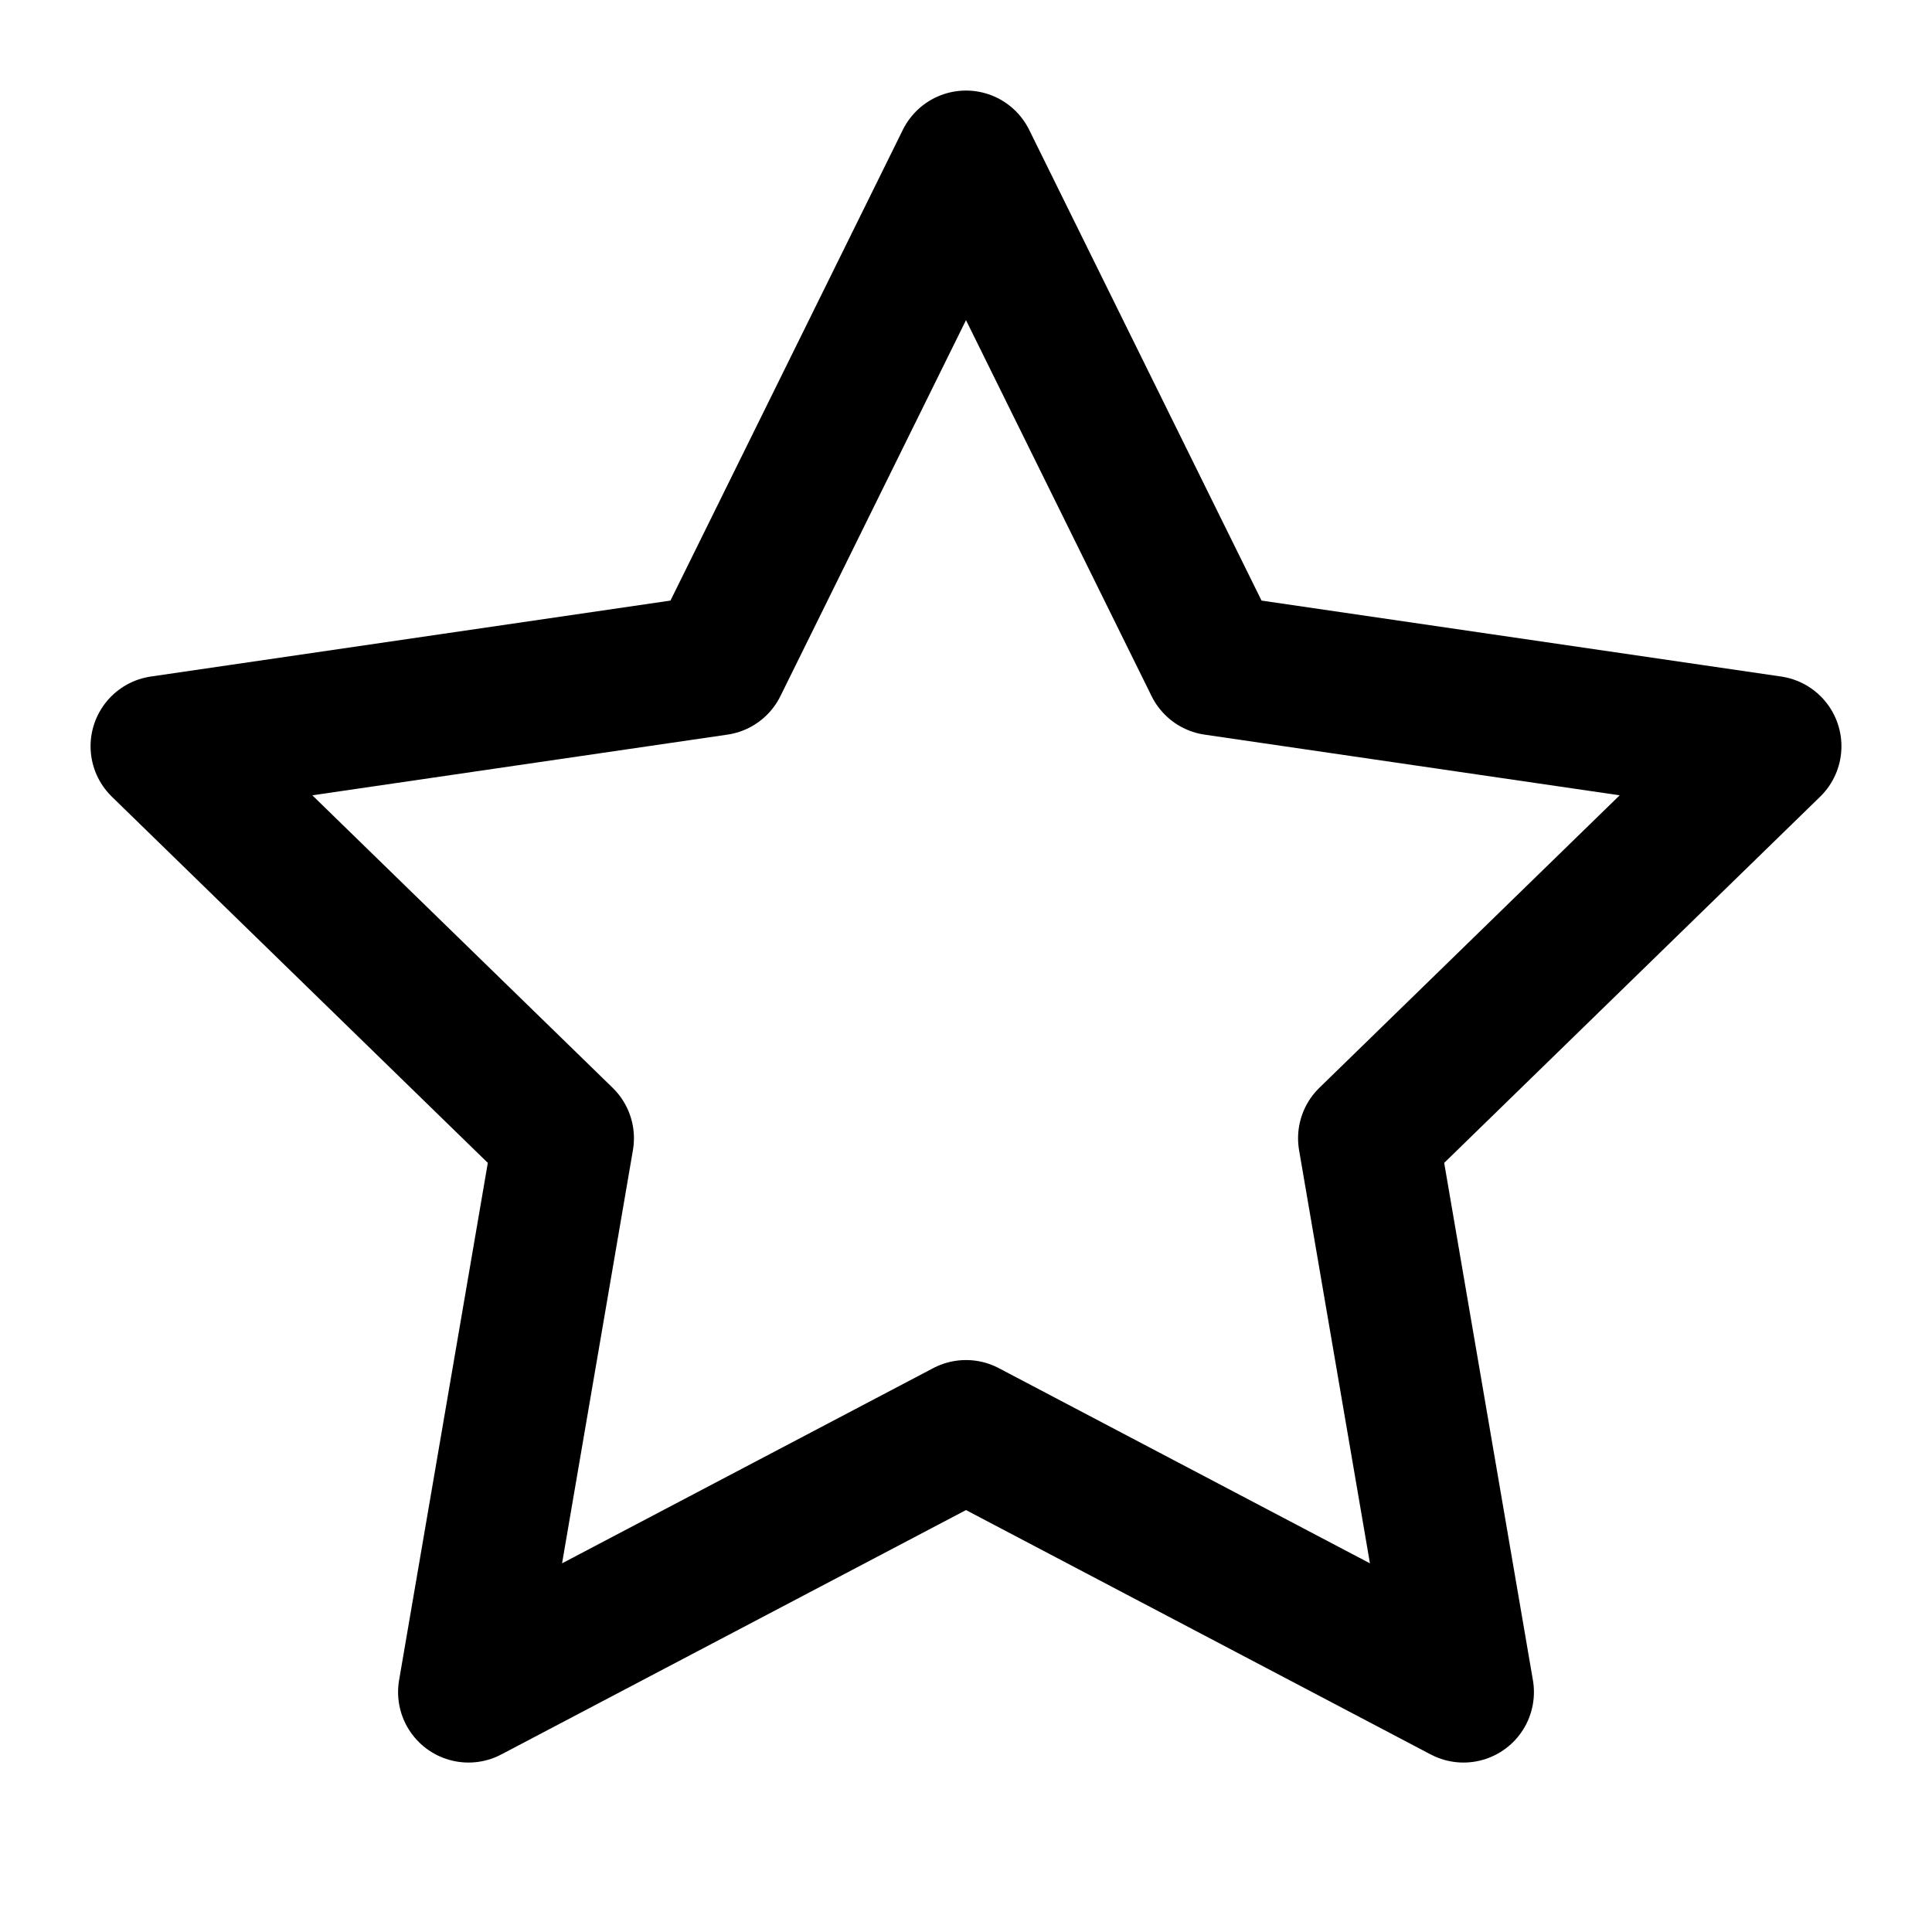
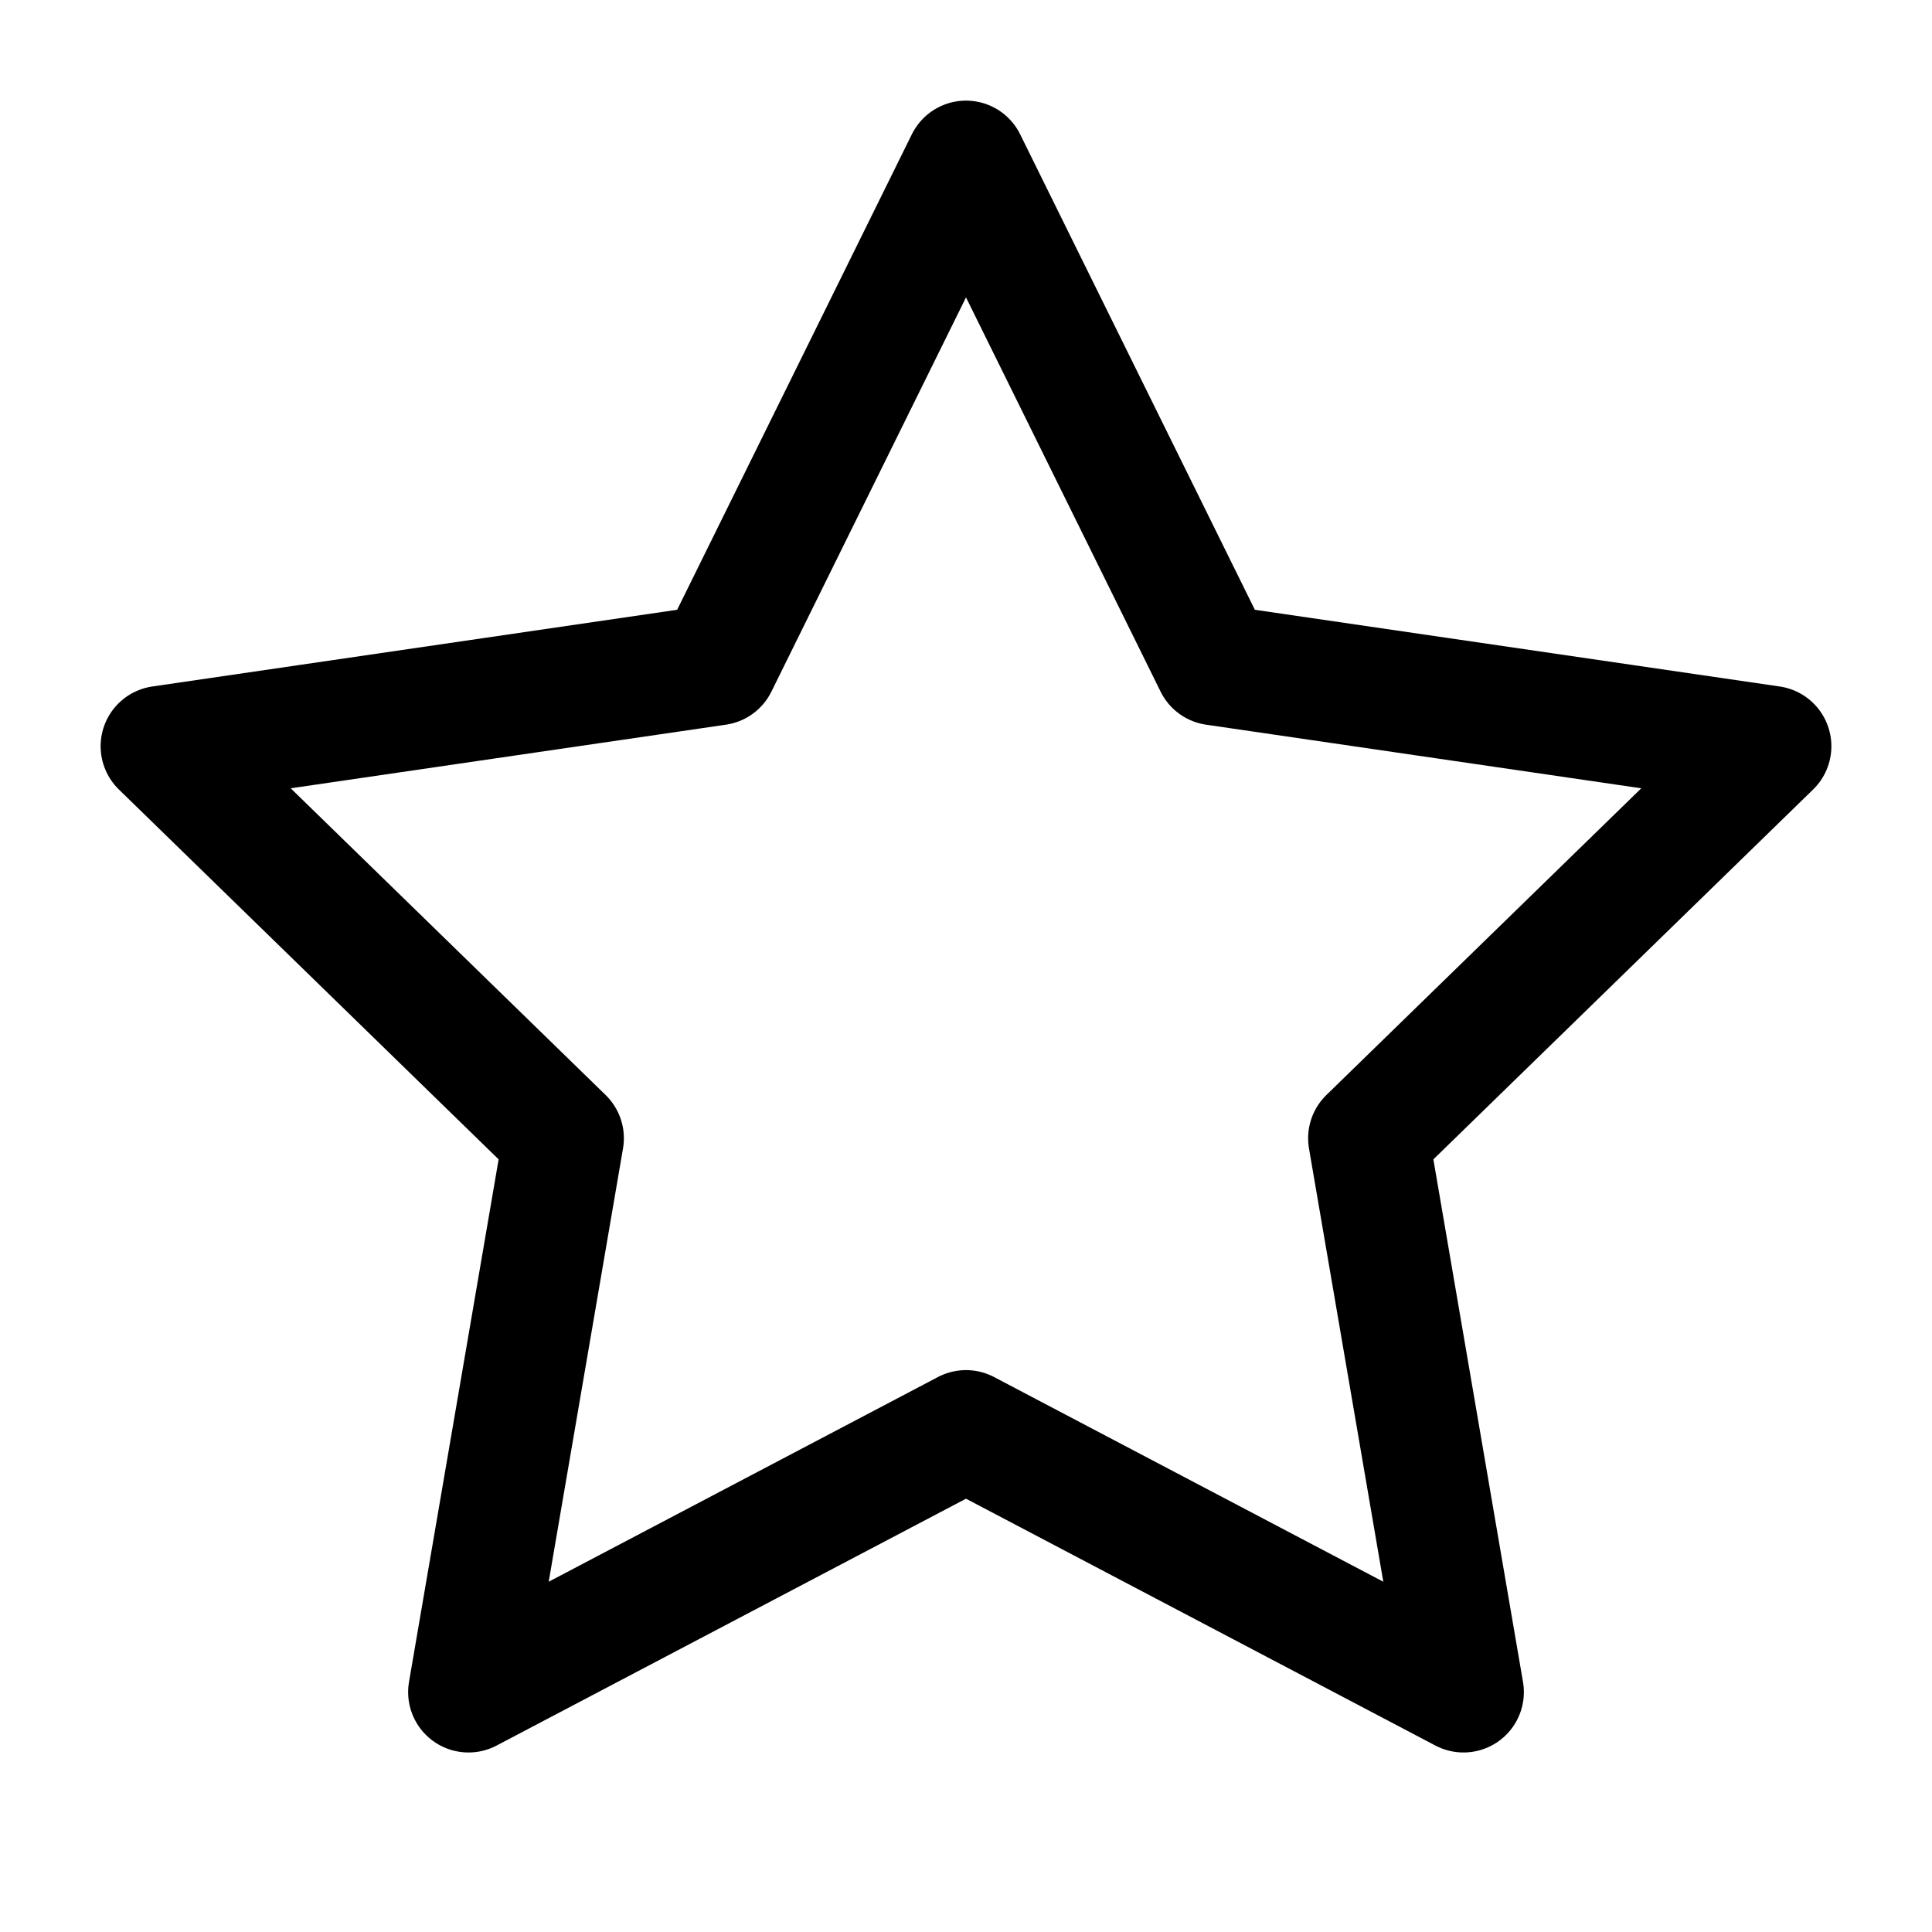
- <svg xmlns="http://www.w3.org/2000/svg" width="24" height="24" viewBox="0 0 24 24" fill="none" stroke="currentColor" stroke-width="1.75" stroke-linecap="round" stroke-linejoin="round">
+ <svg xmlns="http://www.w3.org/2000/svg" viewBox="0 0 24 24" fill="none" stroke="currentColor" stroke-width="1.5" stroke-linecap="round" stroke-linejoin="round">
  <polygon points="12 2 15.09 8.26 22 9.27 17 14.14 18.18 21.02 12 17.77 5.82 21.02 7 14.14 2 9.27 8.91 8.26 12 2" />
</svg>
